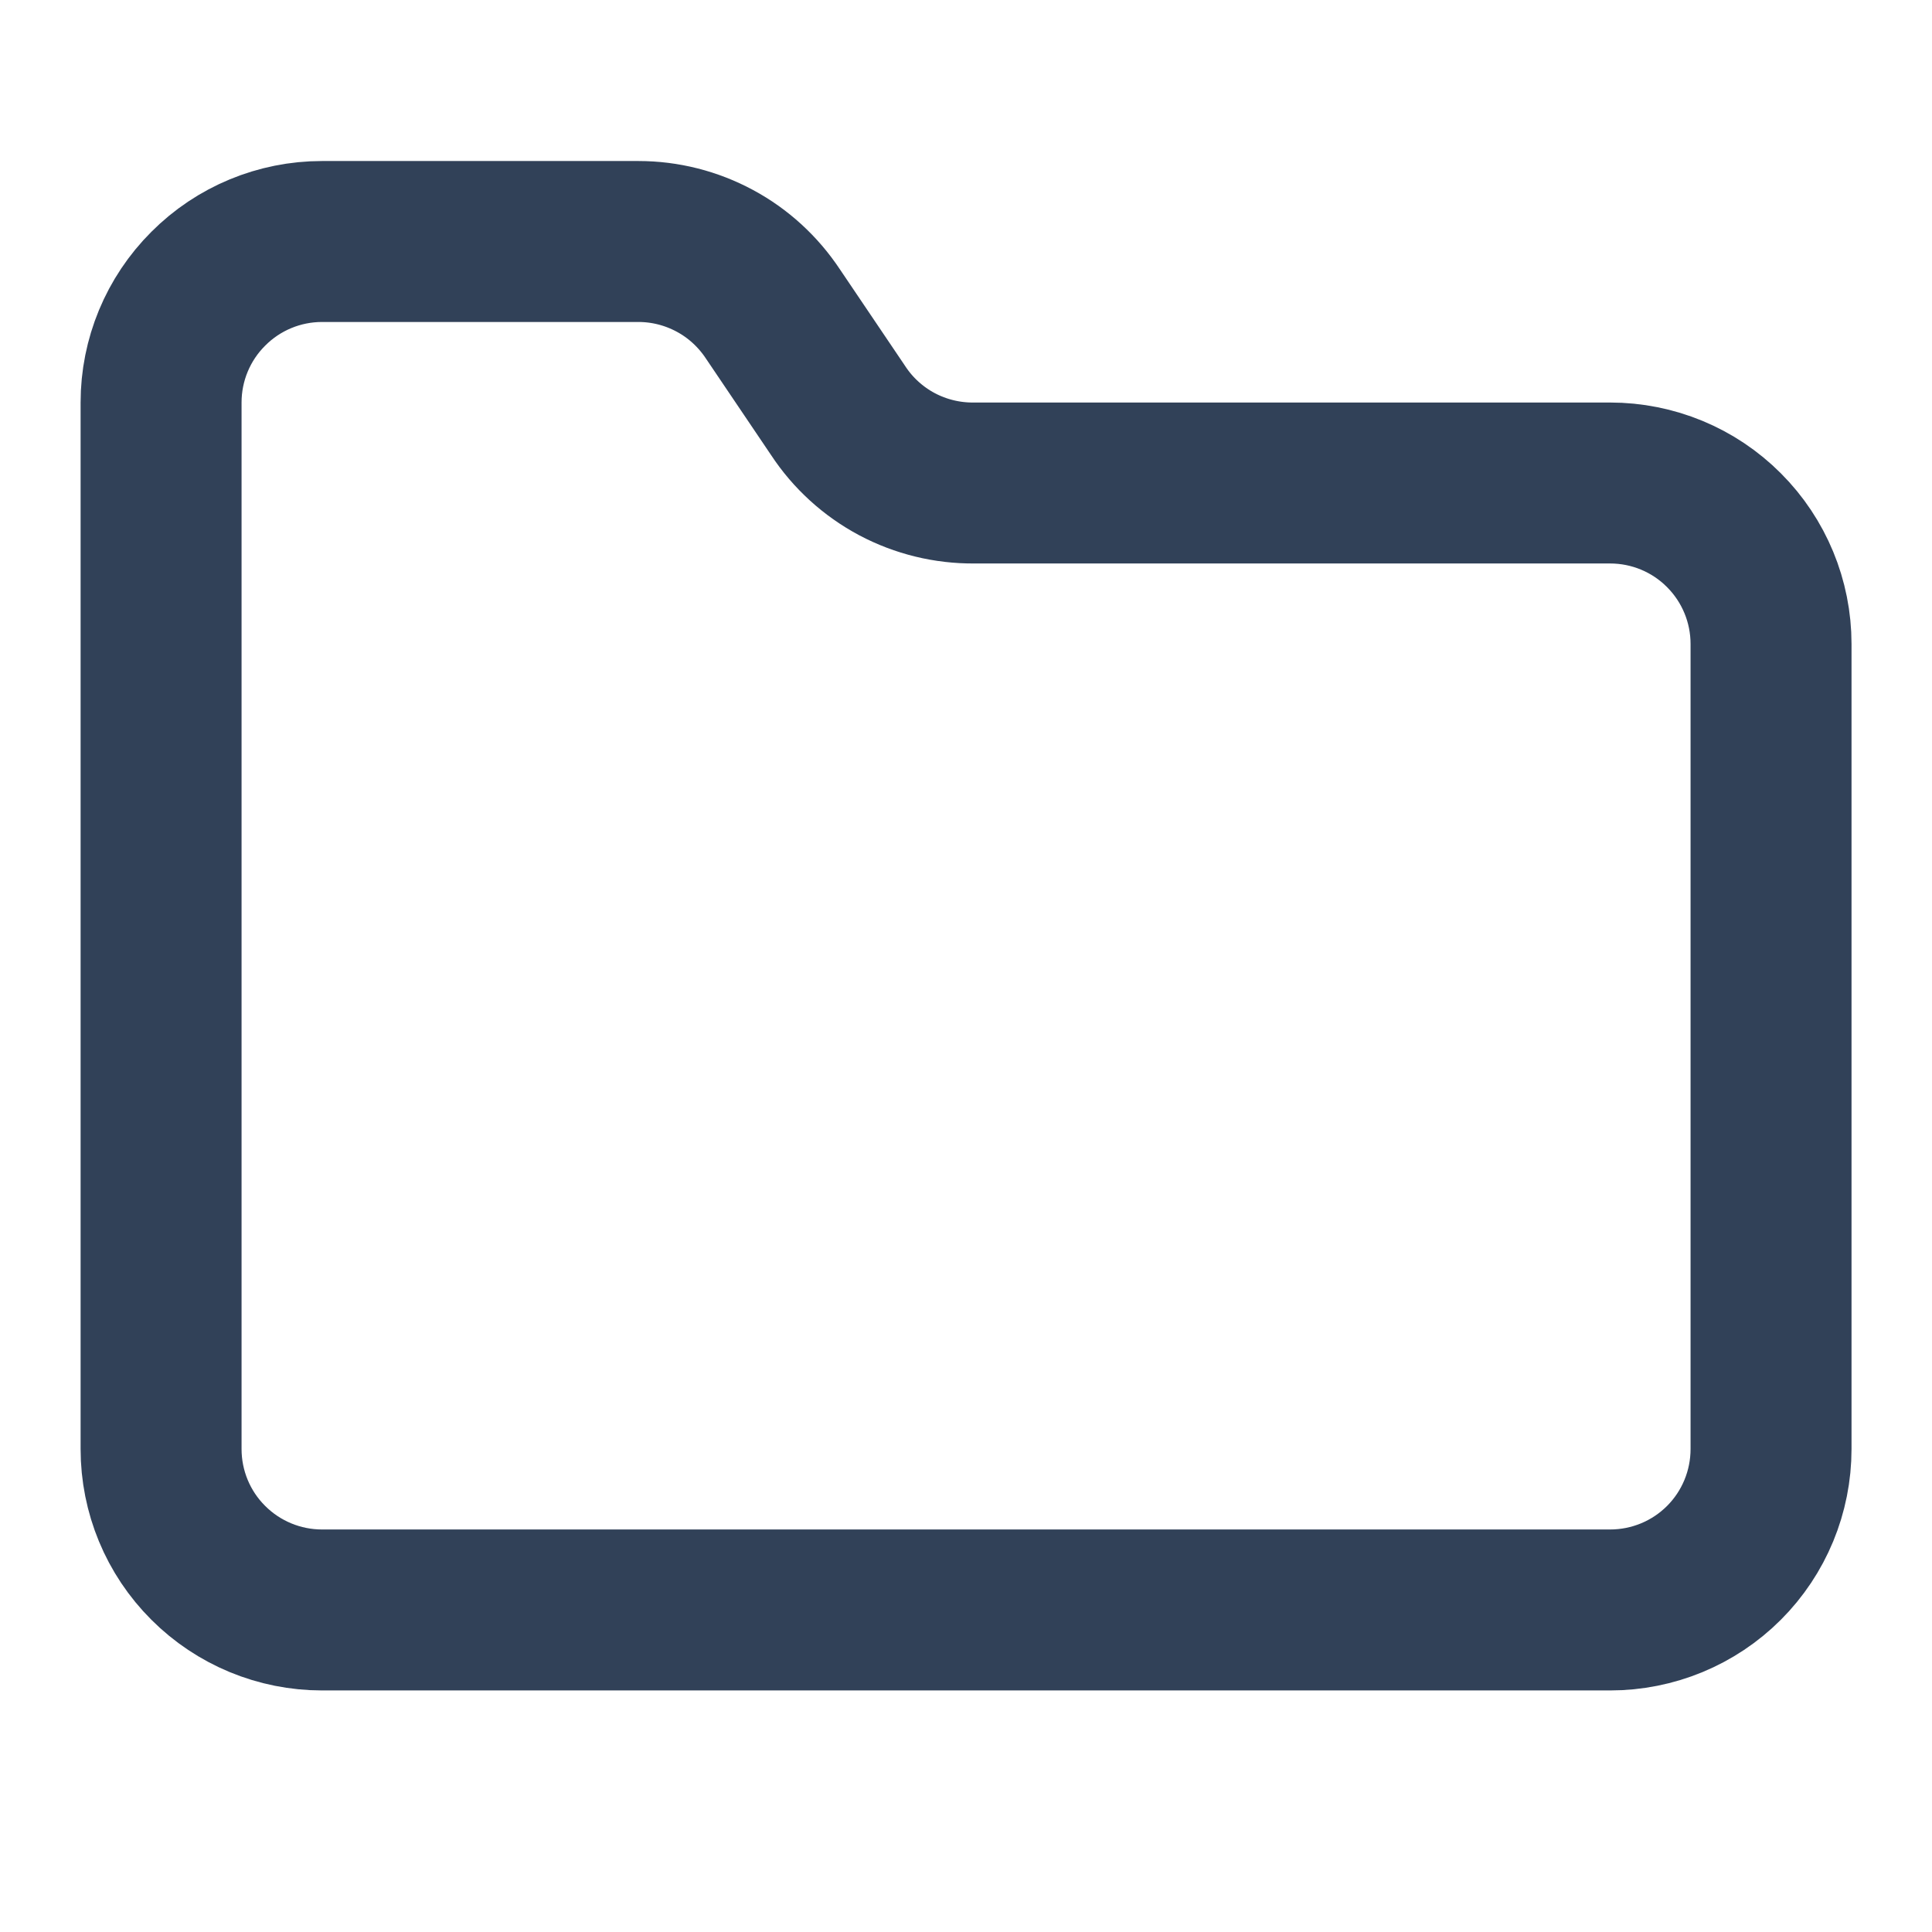
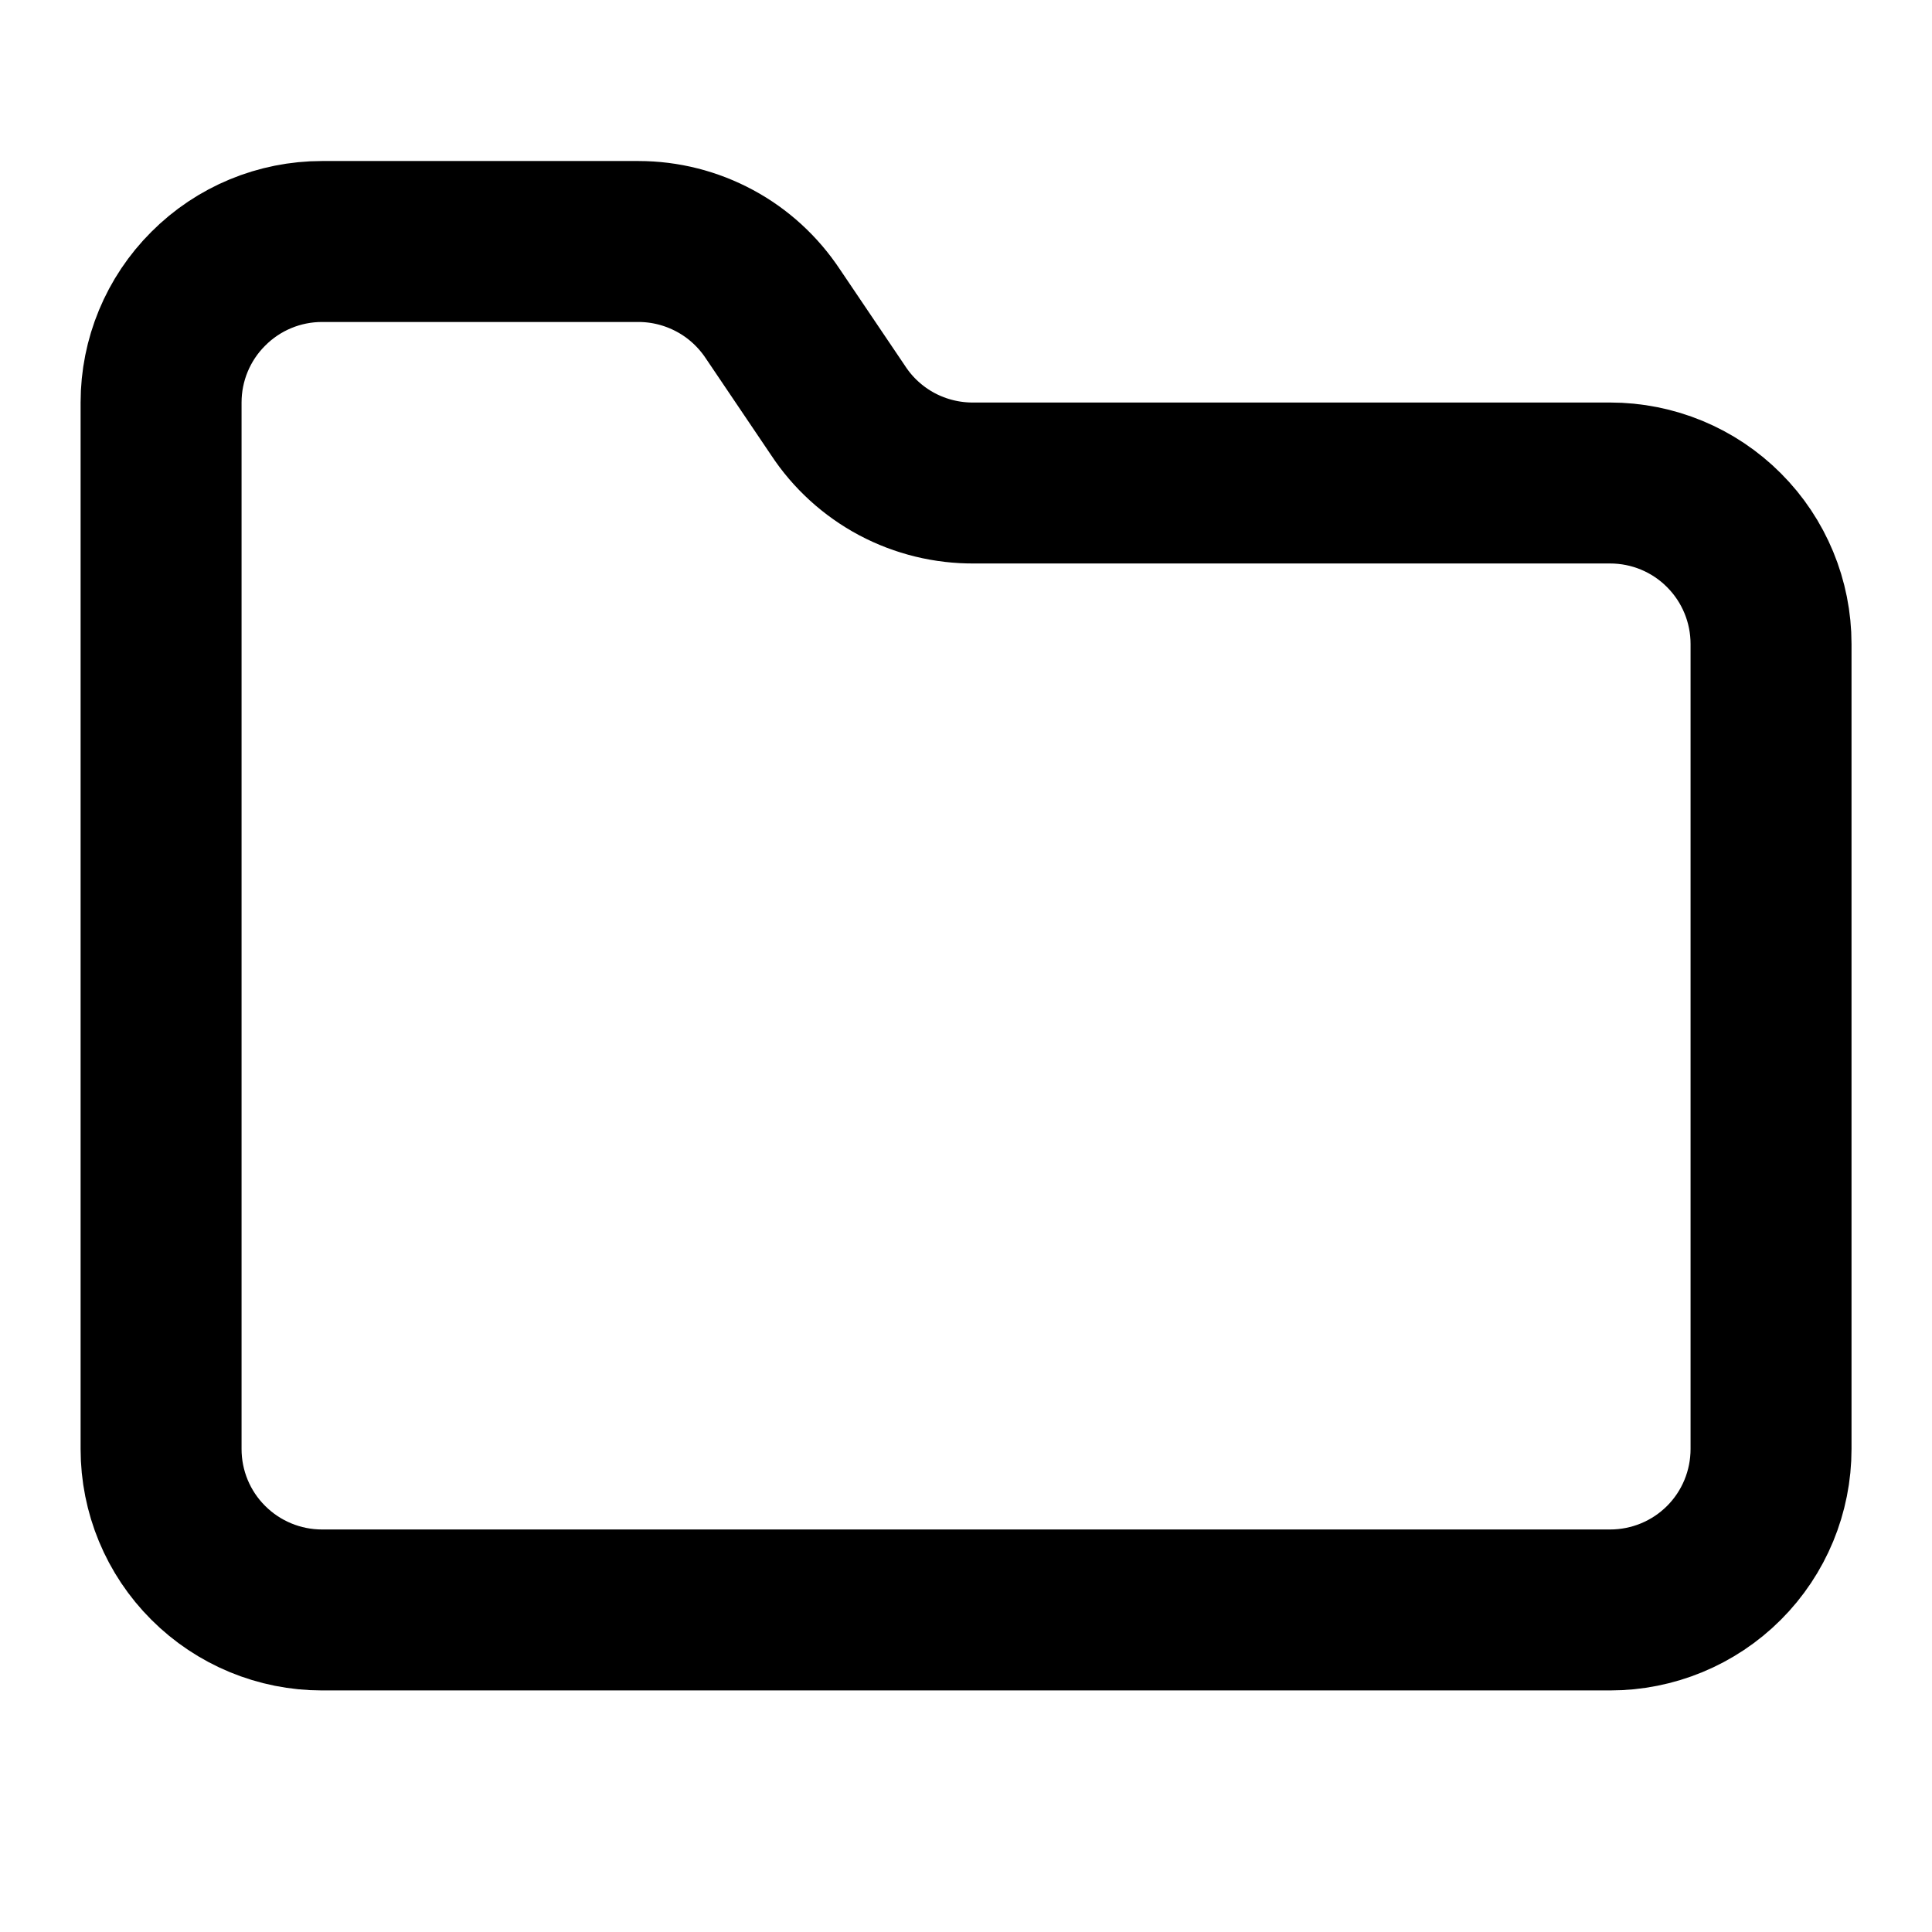
<svg xmlns="http://www.w3.org/2000/svg" viewBox="0 0 16 16" fill="none">
-   <path d="M13.334 13.333C13.688 13.333 14.027 13.193 14.277 12.943C14.527 12.693 14.667 12.354 14.667 12V5.333C14.667 4.98 14.527 4.641 14.277 4.391C14.027 4.14 13.688 4 13.334 4H8.067C7.844 4.002 7.624 3.948 7.428 3.844C7.231 3.739 7.063 3.586 6.941 3.4L6.401 2.6C6.279 2.416 6.114 2.264 5.92 2.16C5.725 2.055 5.508 2 5.287 2H2.667C2.314 2 1.975 2.14 1.725 2.391C1.474 2.641 1.334 2.98 1.334 3.333V12C1.334 12.354 1.474 12.693 1.725 12.943C1.975 13.193 2.314 13.333 2.667 13.333H13.334Z" stroke="#314158" stroke-width="1.333" stroke-linecap="round" stroke-linejoin="round" />
+   <path d="M13.334 13.333C13.688 13.333 14.027 13.193 14.277 12.943C14.527 12.693 14.667 12.354 14.667 12V5.333C14.667 4.98 14.527 4.641 14.277 4.391C14.027 4.14 13.688 4 13.334 4H8.067C7.844 4.002 7.624 3.948 7.428 3.844C7.231 3.739 7.063 3.586 6.941 3.4L6.401 2.6C6.279 2.416 6.114 2.264 5.92 2.16C5.725 2.055 5.508 2 5.287 2H2.667C2.314 2 1.975 2.14 1.725 2.391C1.474 2.641 1.334 2.98 1.334 3.333V12C1.334 12.354 1.474 12.693 1.725 12.943C1.975 13.193 2.314 13.333 2.667 13.333H13.334Z" stroke="currentColor" stroke-width="1.333" stroke-linecap="round" stroke-linejoin="round" />
</svg>
